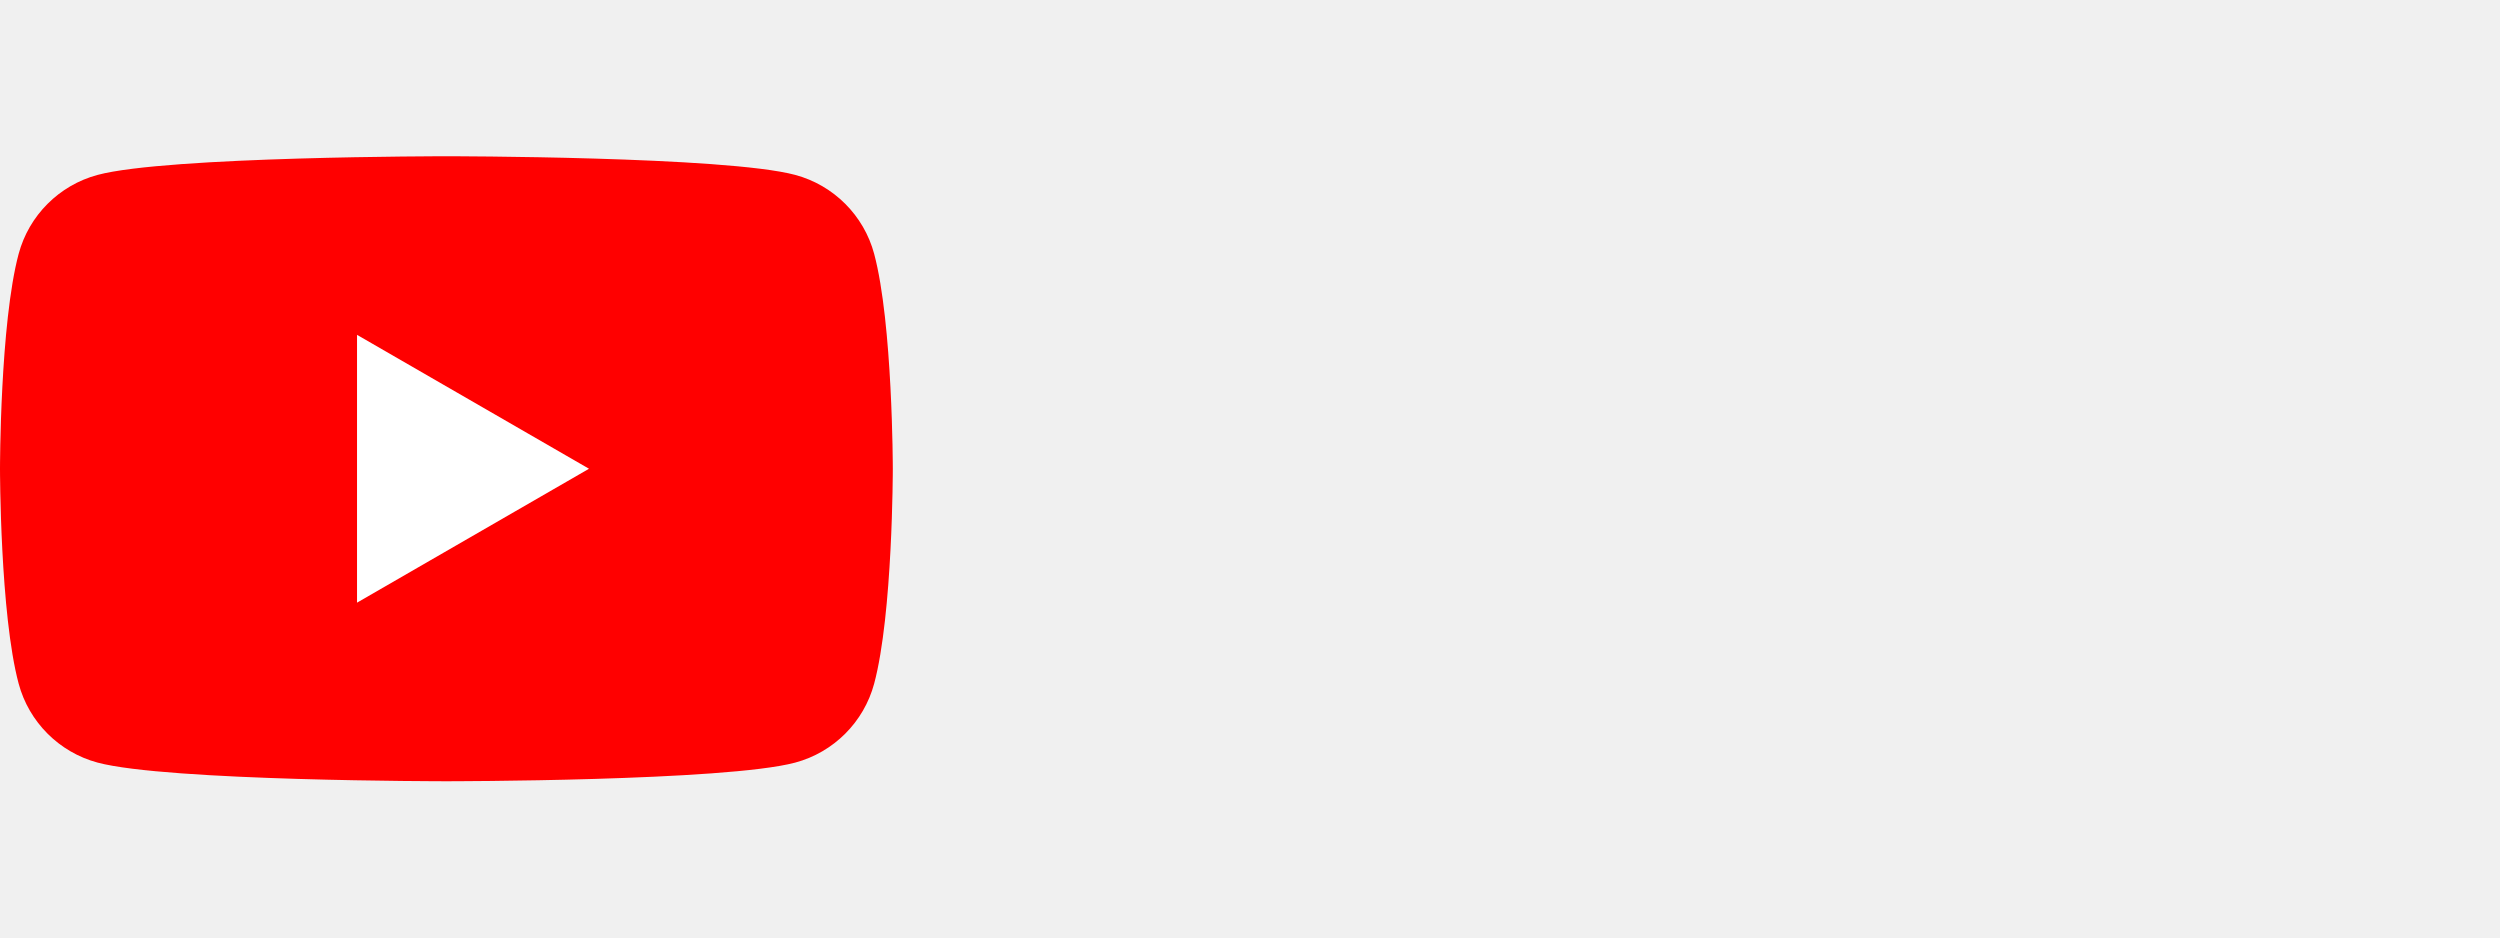
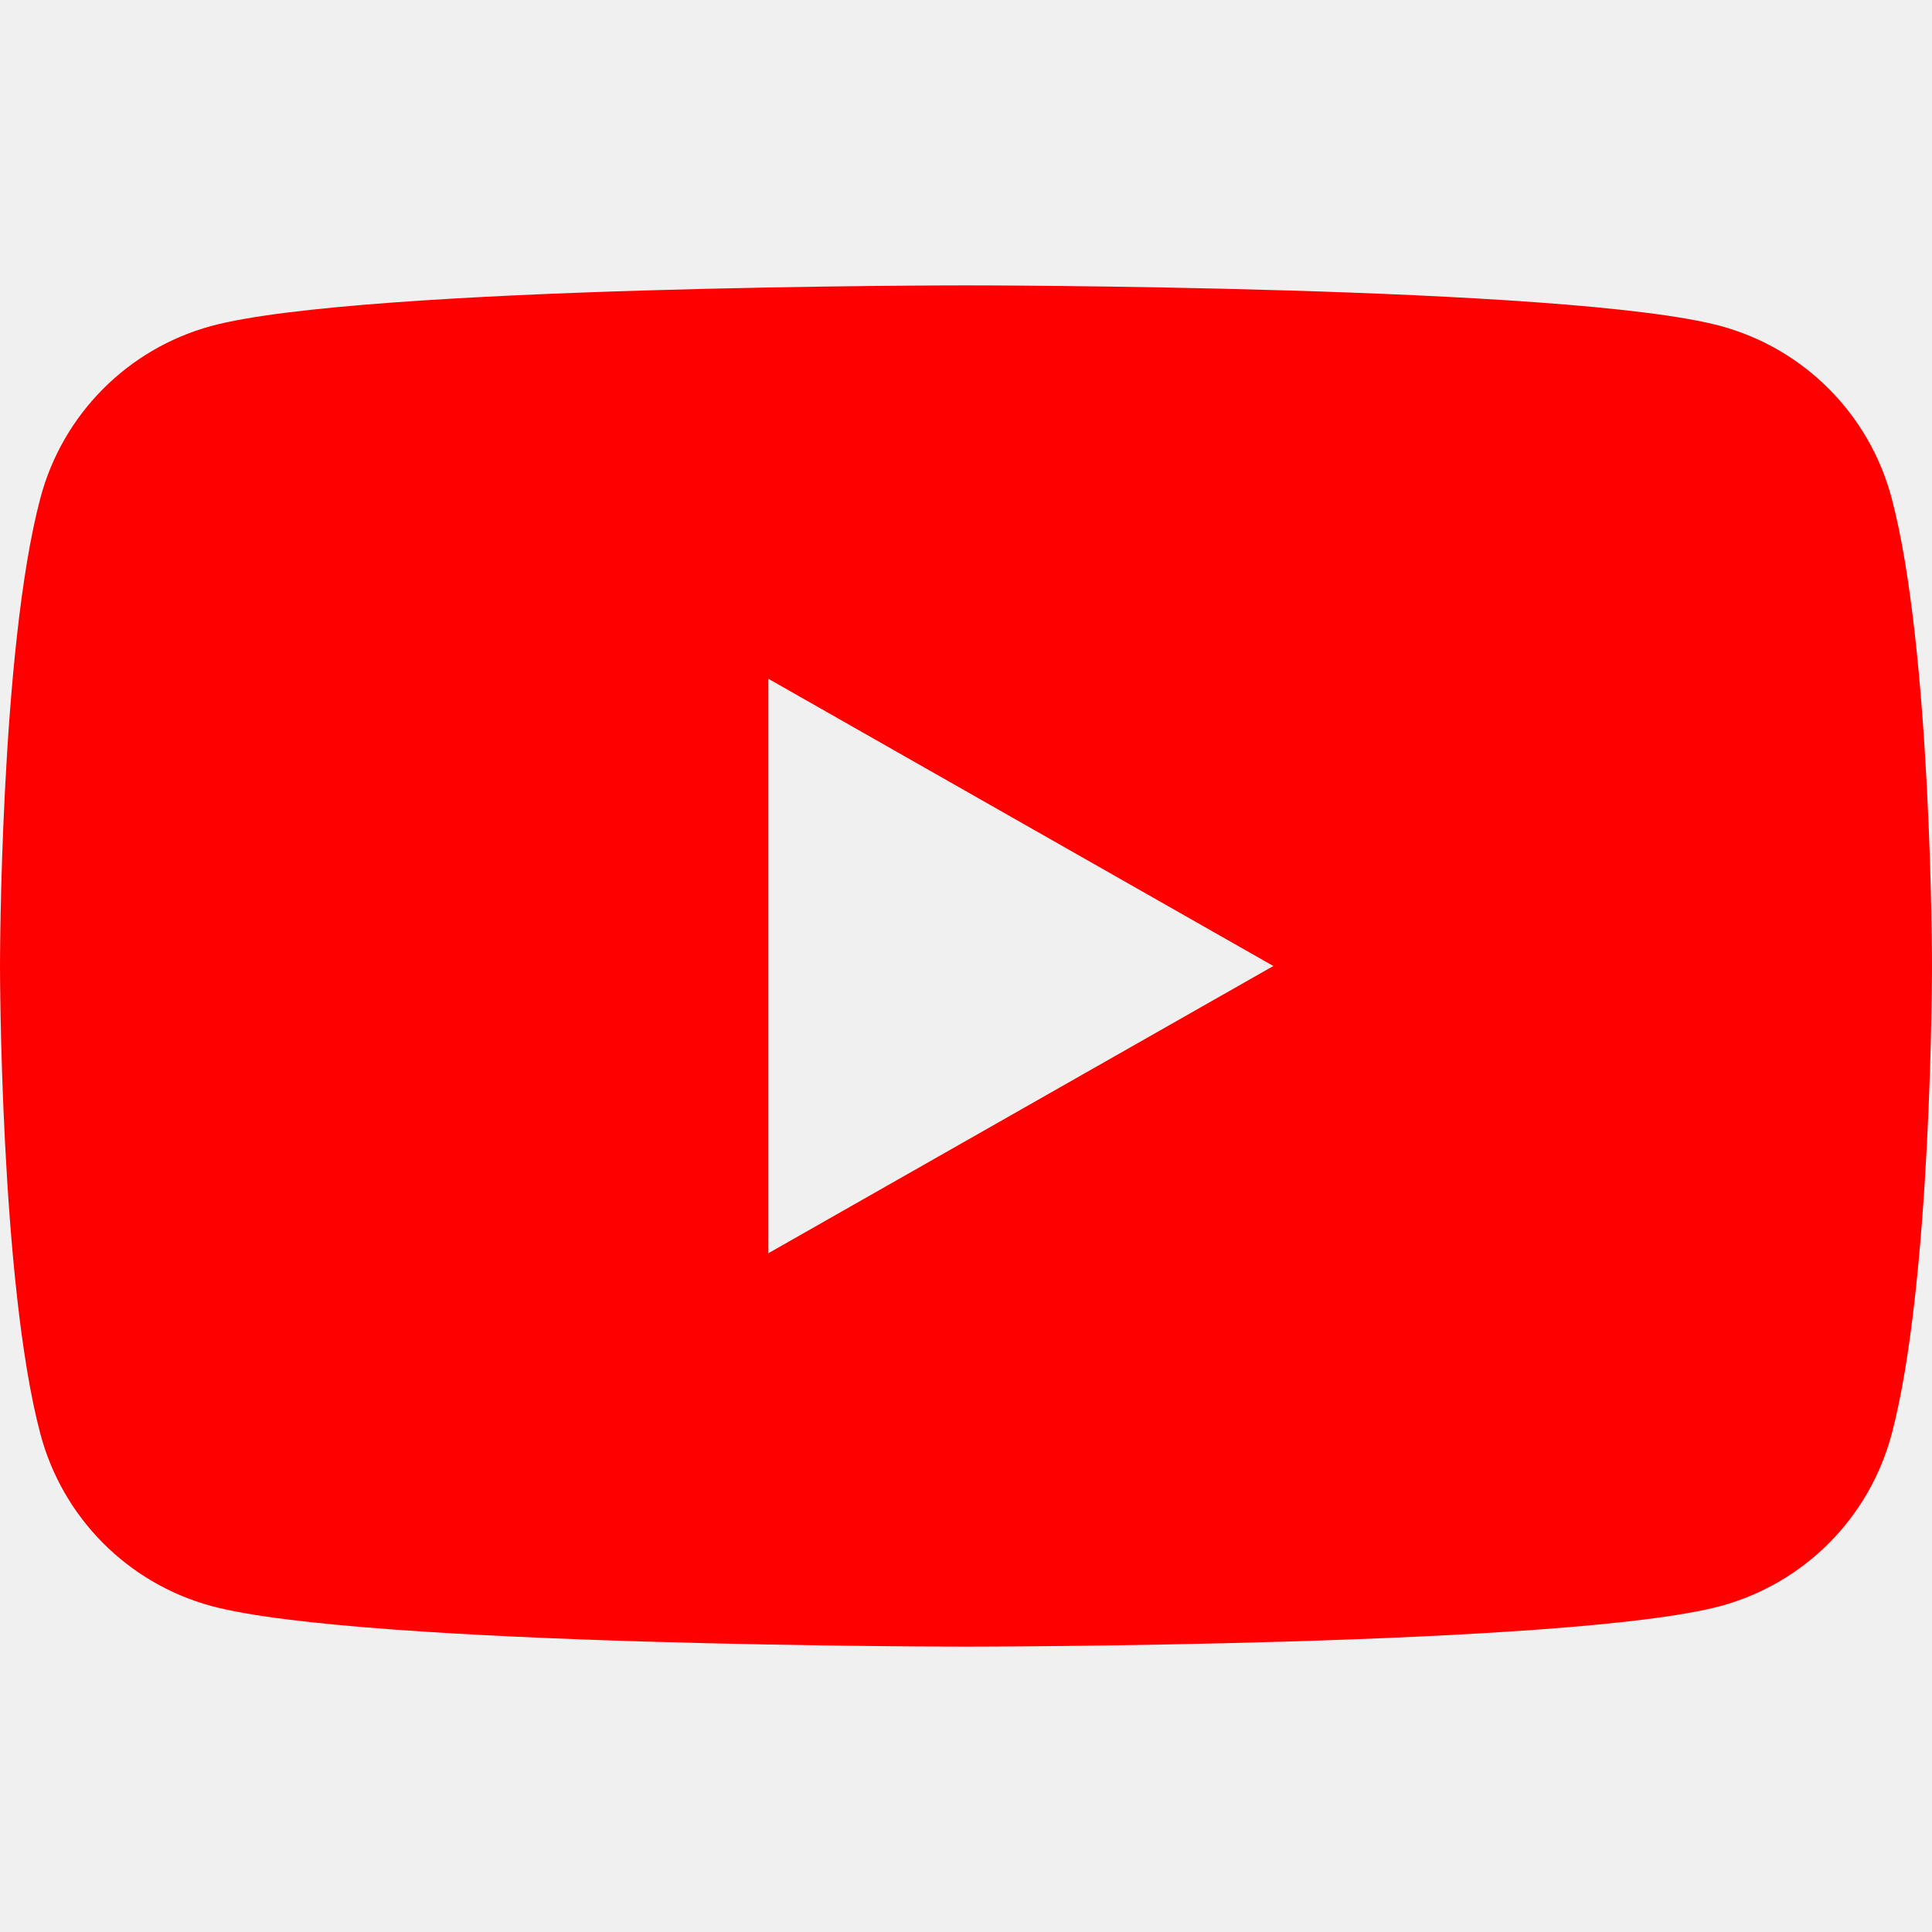
- <svg xmlns="http://www.w3.org/2000/svg" width="32px" height="12px" aria-hidden="true" version="1.1" viewBox="25 -5 30 30">
-   <g>
-     <path d="M27.973 3.123C27.643 1.893 26.677 0.927 25.447 0.597C23.22 2.24288e-07 14.285 0 14.285 0C14.285 0 5.35 2.24288e-07 3.123 0.597C1.893 0.927 0.927 1.893 0.597 3.123C2.24288e-07 5.35 0 10 0 10C0 10 2.24288e-07 14.65 0.597 16.877C0.927 18.107 1.893 19.073 3.123 19.403C5.35 20 14.285 20 14.285 20C14.285 20 23.22 20 25.447 19.403C26.677 19.073 27.643 18.107 27.973 16.877C28.57 14.65 28.57 10 28.57 10C28.57 10 28.568 5.35 27.973 3.123Z" fill="#FF0000" />
-     <path d="M11.425 14.285L18.848 10L11.425 5.715V14.285Z" fill="white" />
-   </g>
+ <svg xmlns="http://www.w3.org/2000/svg" viewBox="0 0 24 24">
+   <path fill="#FF0000" d="M23.498 6.186a3.016 3.016 0 0 0-2.122-2.136C19.505 3.545 12 3.545 12 3.545s-7.505 0-9.377.505A3.017 3.017 0 0 0 .502 6.186C0 8.07 0 12 0 12s0 3.93.502 5.814a3.016 3.016 0 0 0 2.122 2.136c1.871.505 9.376.505 9.376.505s7.505 0 9.377-.505a3.015 3.015 0 0 0 2.122-2.136C24 15.93 24 12 24 12s0-3.93-.502-5.814zM9.545 15.568V8.432L15.818 12l-6.273 3.568z" />
</svg>
